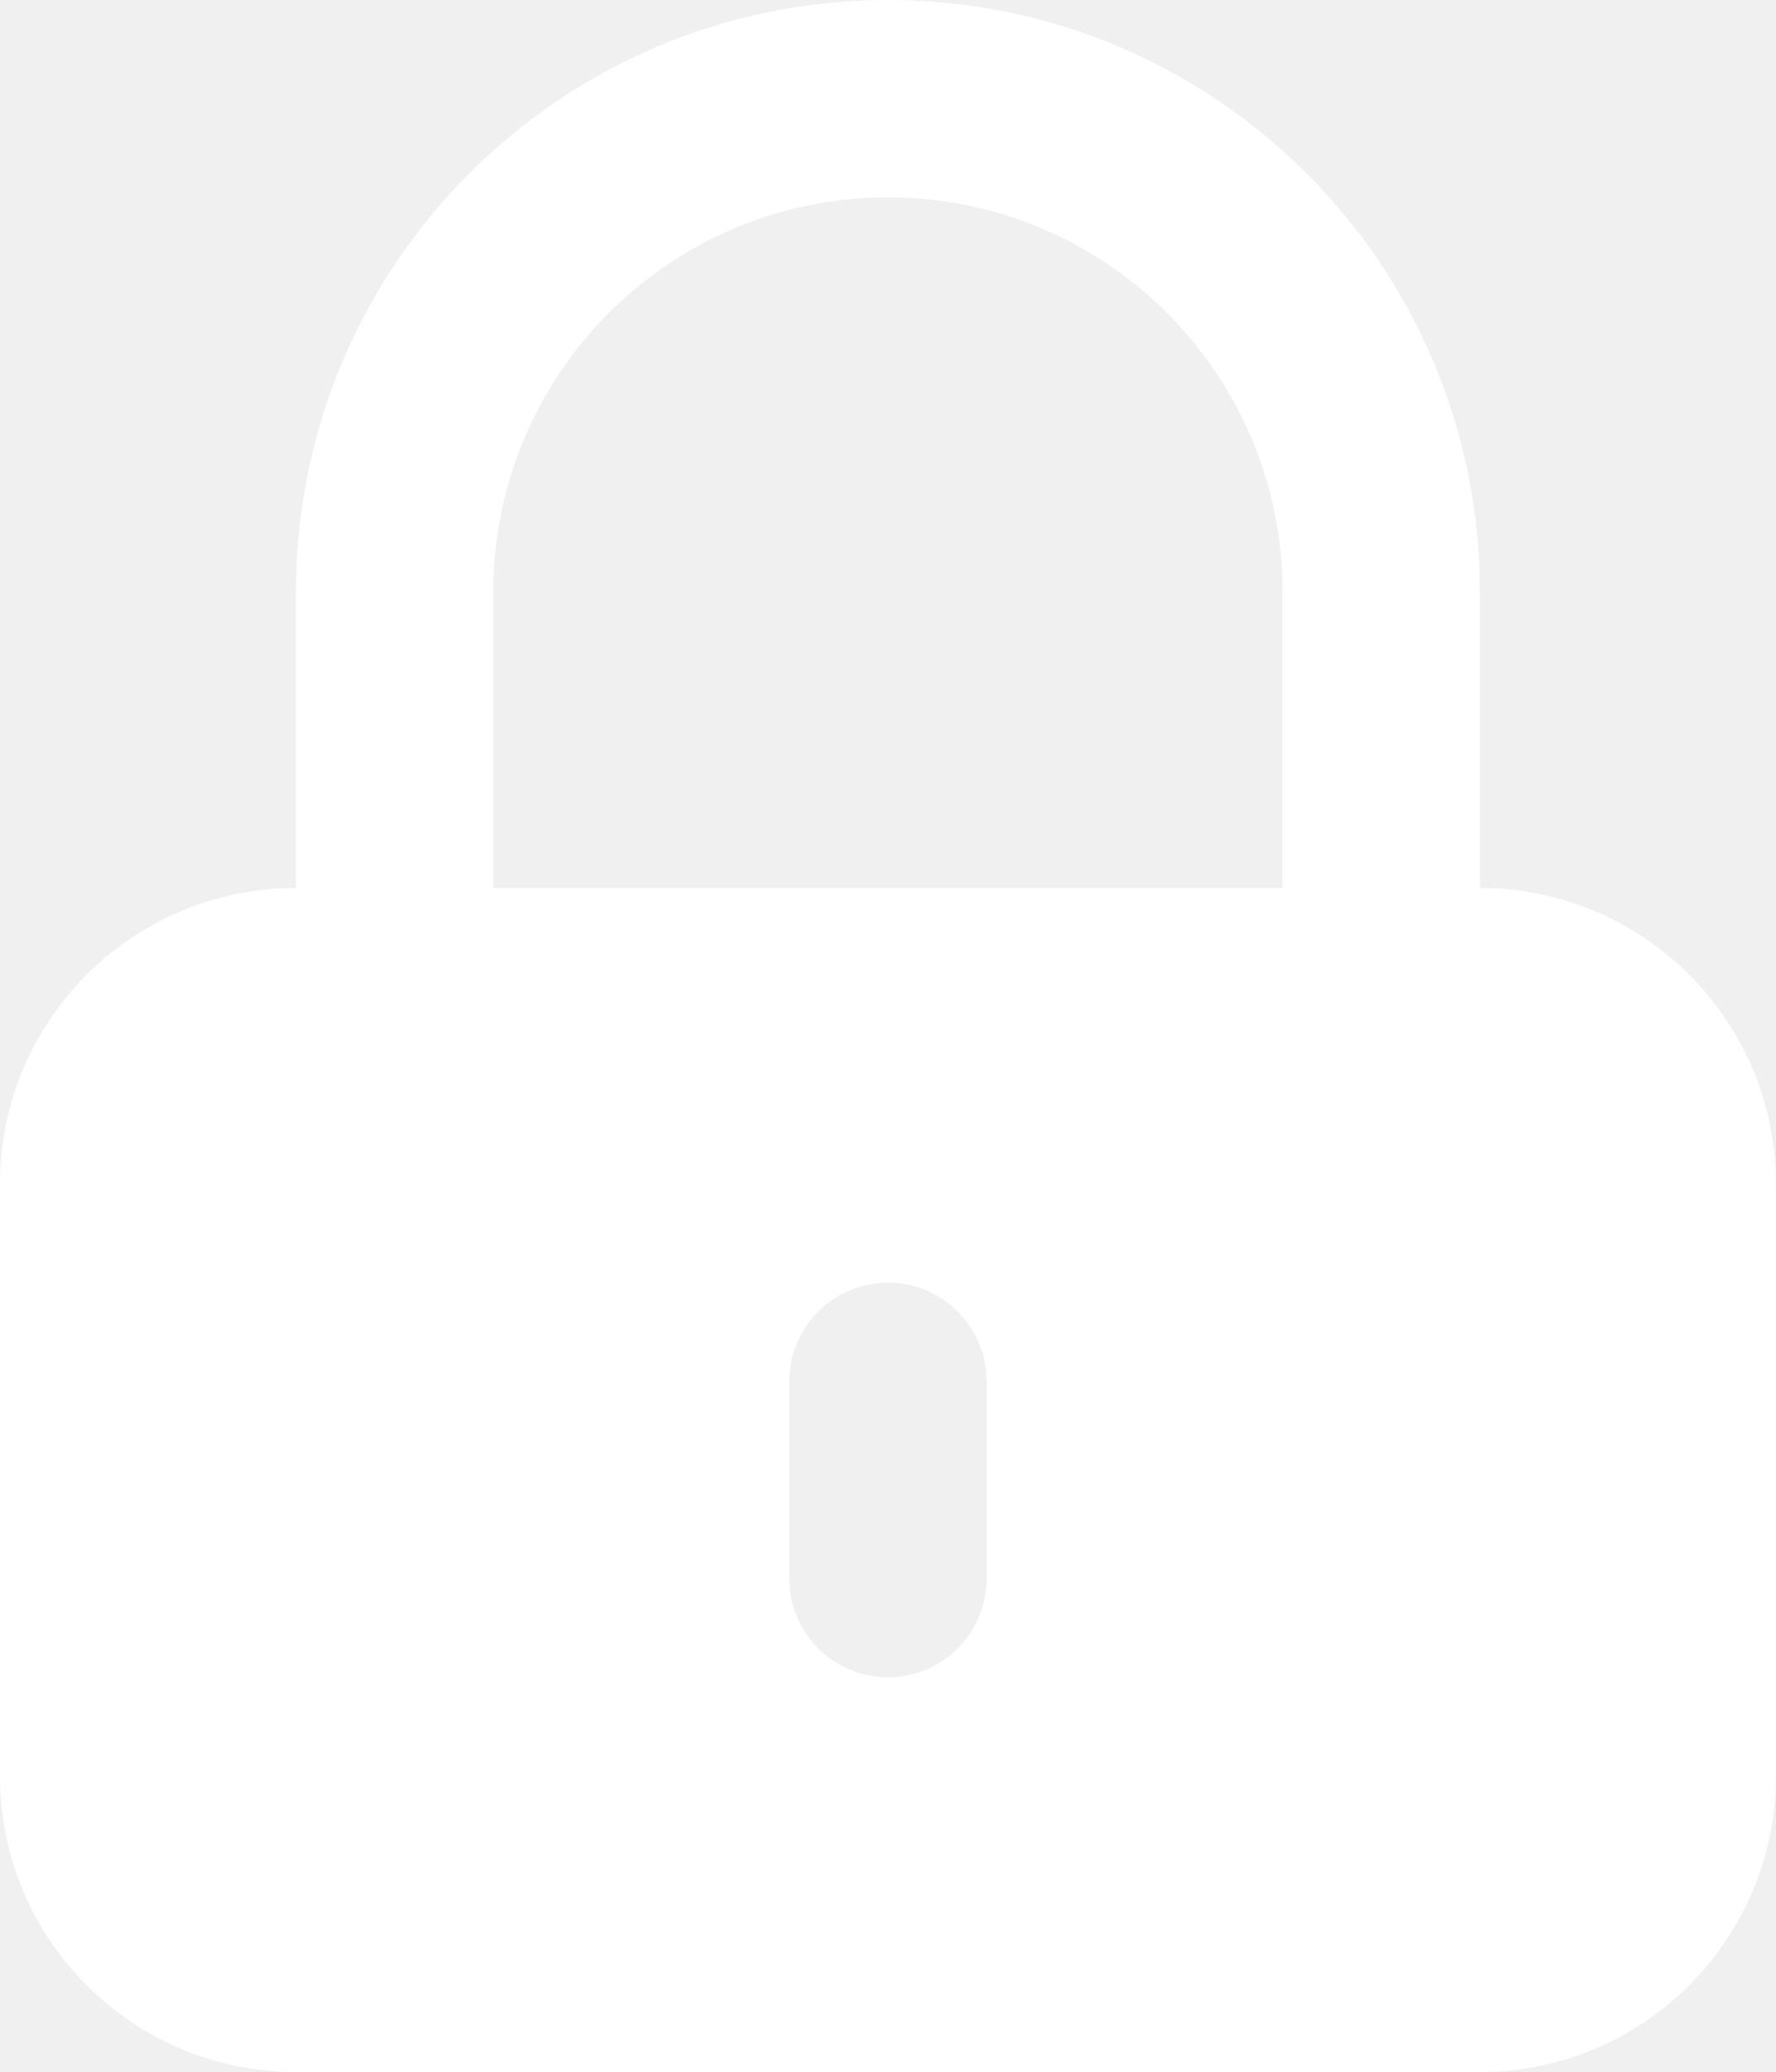
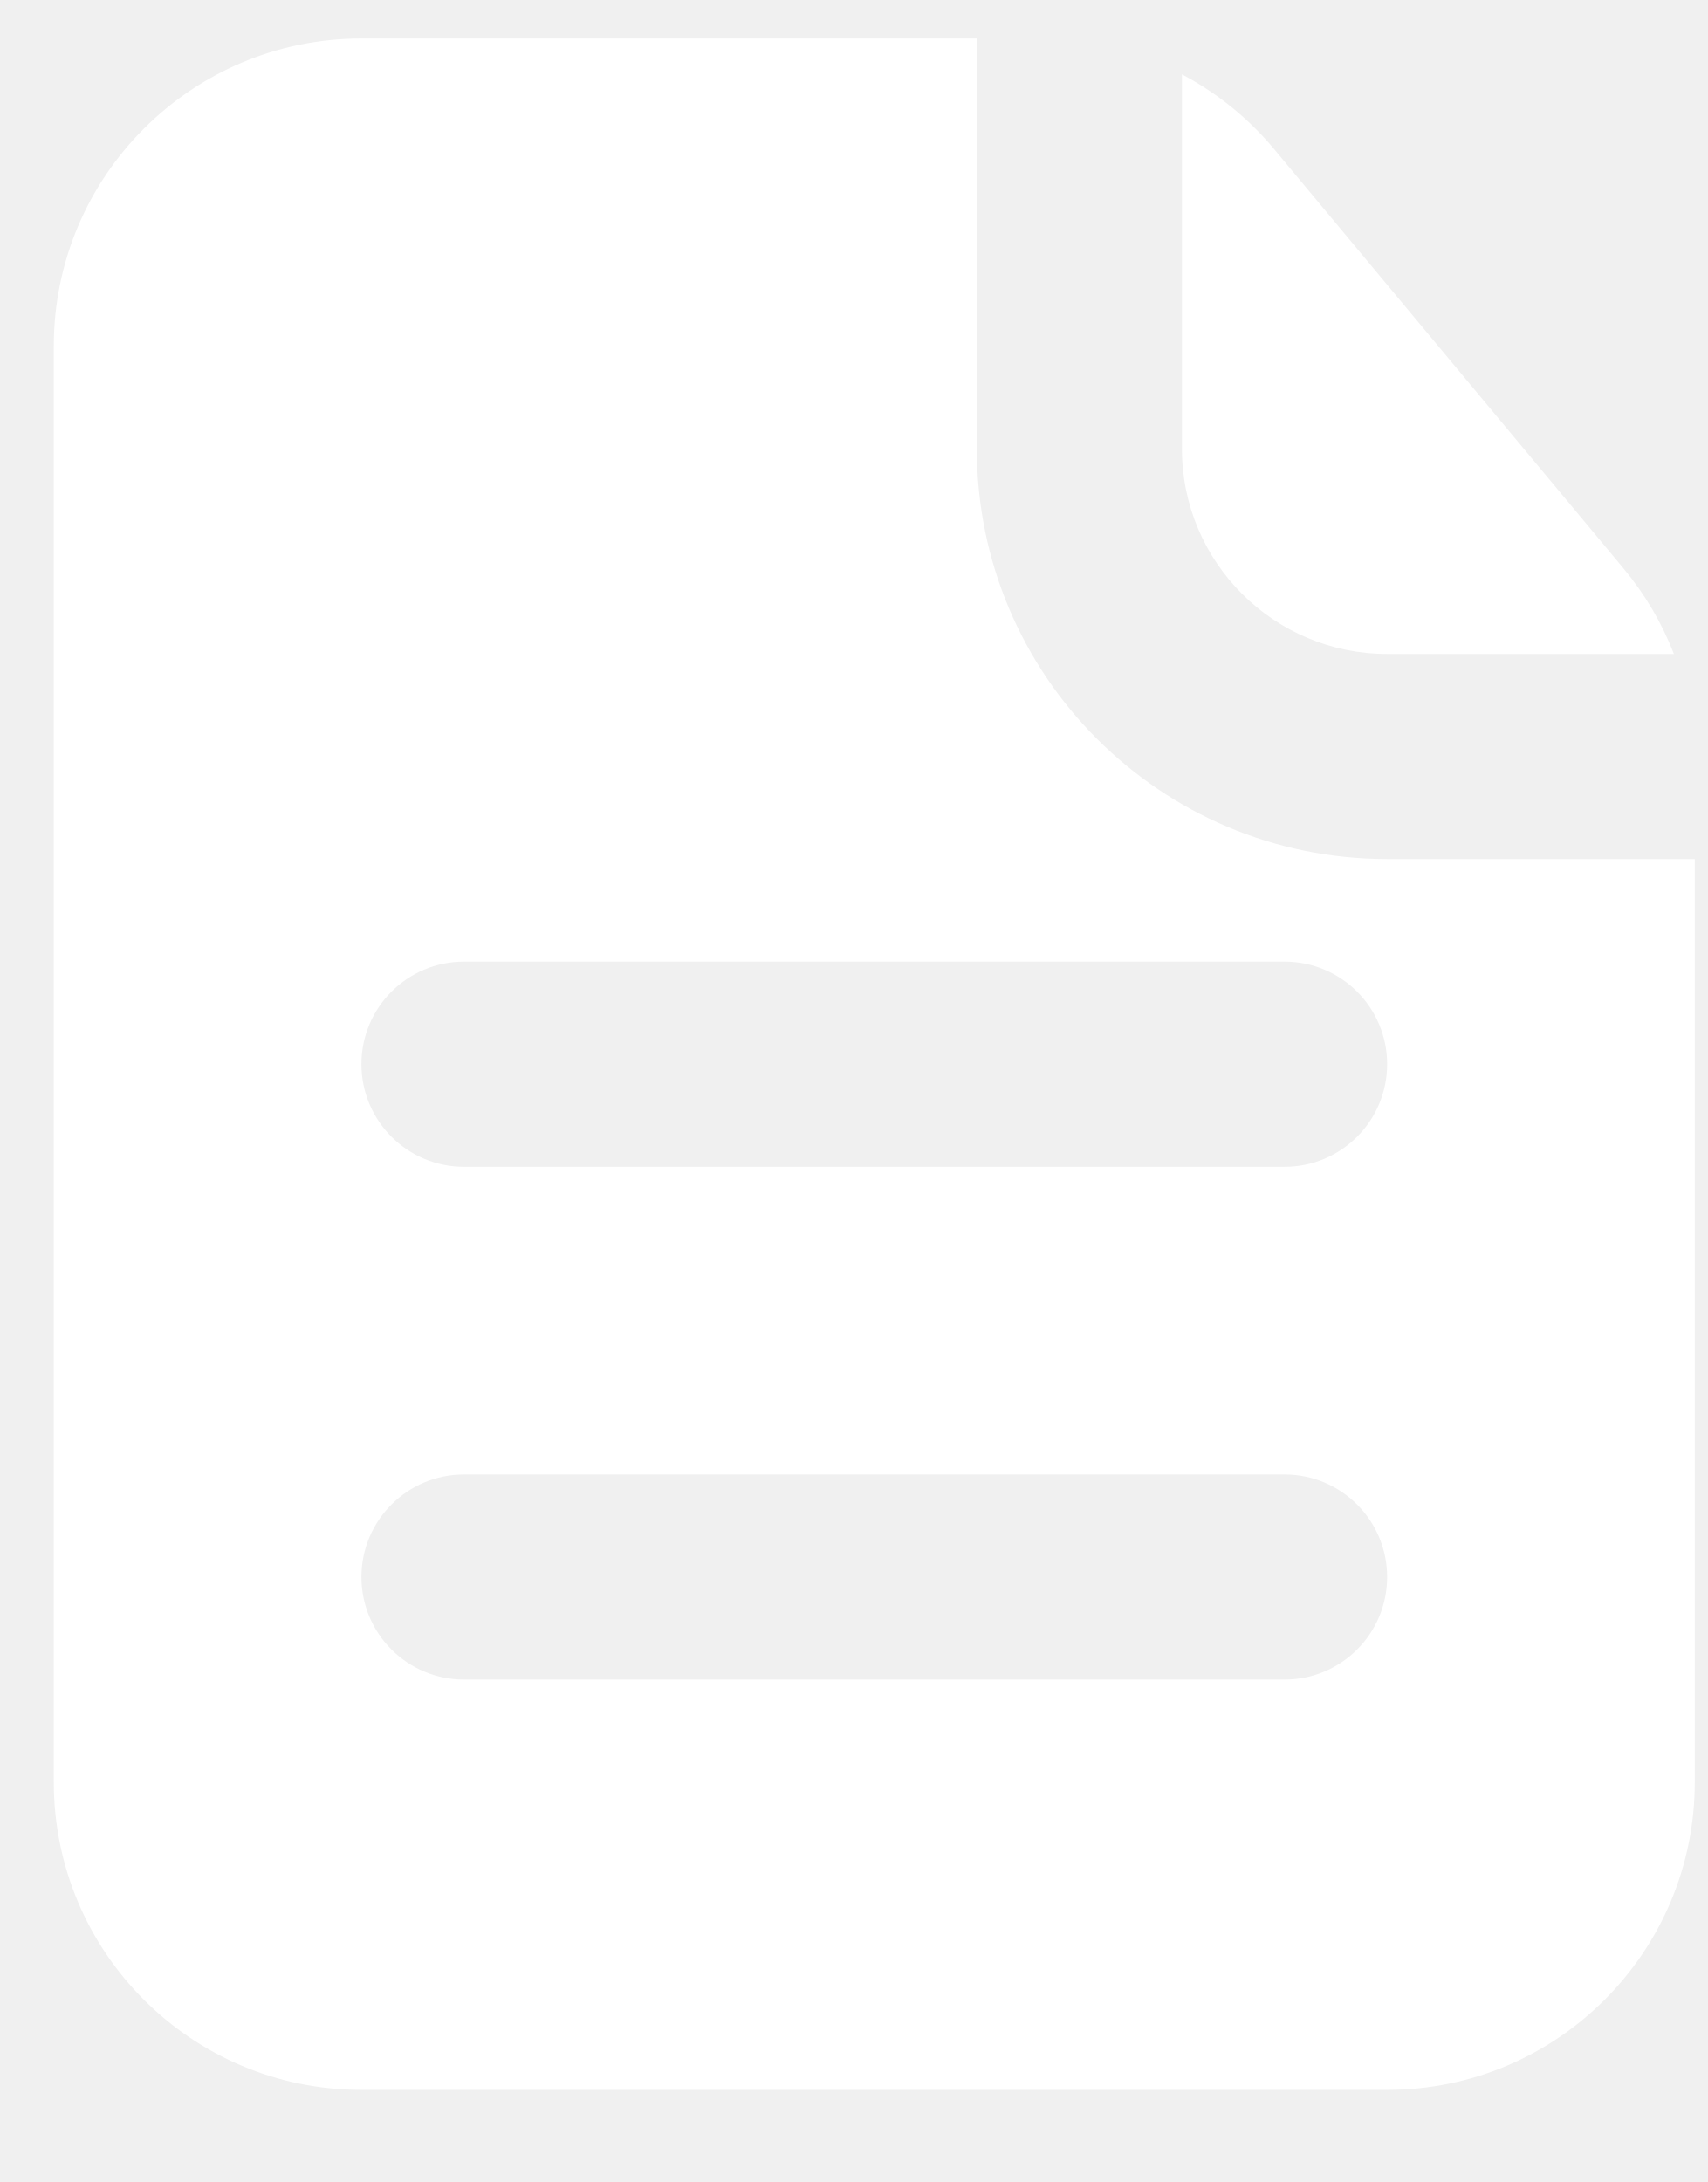
- <svg xmlns="http://www.w3.org/2000/svg" width="18" height="21" viewBox="0 0 18 21" fill="none">
-   <path fill-rule="evenodd" clip-rule="evenodd" d="M3 9V6C3 2.686 5.686 0 9 0C12.314 0 15 2.686 15 6V9C16.657 9 18 10.343 18 12V18C18 19.657 16.657 21 15 21H3C1.343 21 0 19.657 0 18V12C0 10.343 1.343 9 3 9ZM5 6C5 3.791 6.791 2 9 2C11.209 2 13 3.791 13 6V9H5V6ZM9 13C9.552 13 10 13.448 10 14V16C10 16.552 9.552 17 9 17C8.448 17 8 16.552 8 16V14C8 13.448 8.448 13 9 13Z" fill="white" />
+ <svg xmlns="http://www.w3.org/2000/svg" width="18" height="23" viewBox="0 0 18 23" fill="none">
+   <path fill-rule="evenodd" clip-rule="evenodd" d="M10.297 0.406H3.81C2.019 0.406 0.567 1.858 0.567 3.649V18.785C0.567 20.577 2.019 22.029 3.81 22.029H14.622C16.413 22.029 17.865 20.577 17.865 18.785V9.055H14.622C12.233 9.055 10.297 7.119 10.297 4.731V0.406ZM3.81 11.217C3.81 10.62 4.294 10.136 4.891 10.136H13.541C14.138 10.136 14.622 10.62 14.622 11.217C14.622 11.815 14.138 12.299 13.541 12.299H4.891C4.294 12.299 3.81 11.815 3.81 11.217ZM4.891 15.542C4.294 15.542 3.81 16.026 3.81 16.623C3.81 17.22 4.294 17.704 4.891 17.704H13.541C14.138 17.704 14.622 17.22 14.622 16.623C14.622 16.026 14.138 15.542 13.541 15.542H4.891Z" fill="white" />
+   <path d="M17.645 6.893C17.519 6.568 17.34 6.263 17.113 5.991L13.432 1.573C13.159 1.245 12.828 0.979 12.459 0.784V4.731C12.459 5.925 13.428 6.893 14.622 6.893H17.645Z" fill="white" />
</svg>
